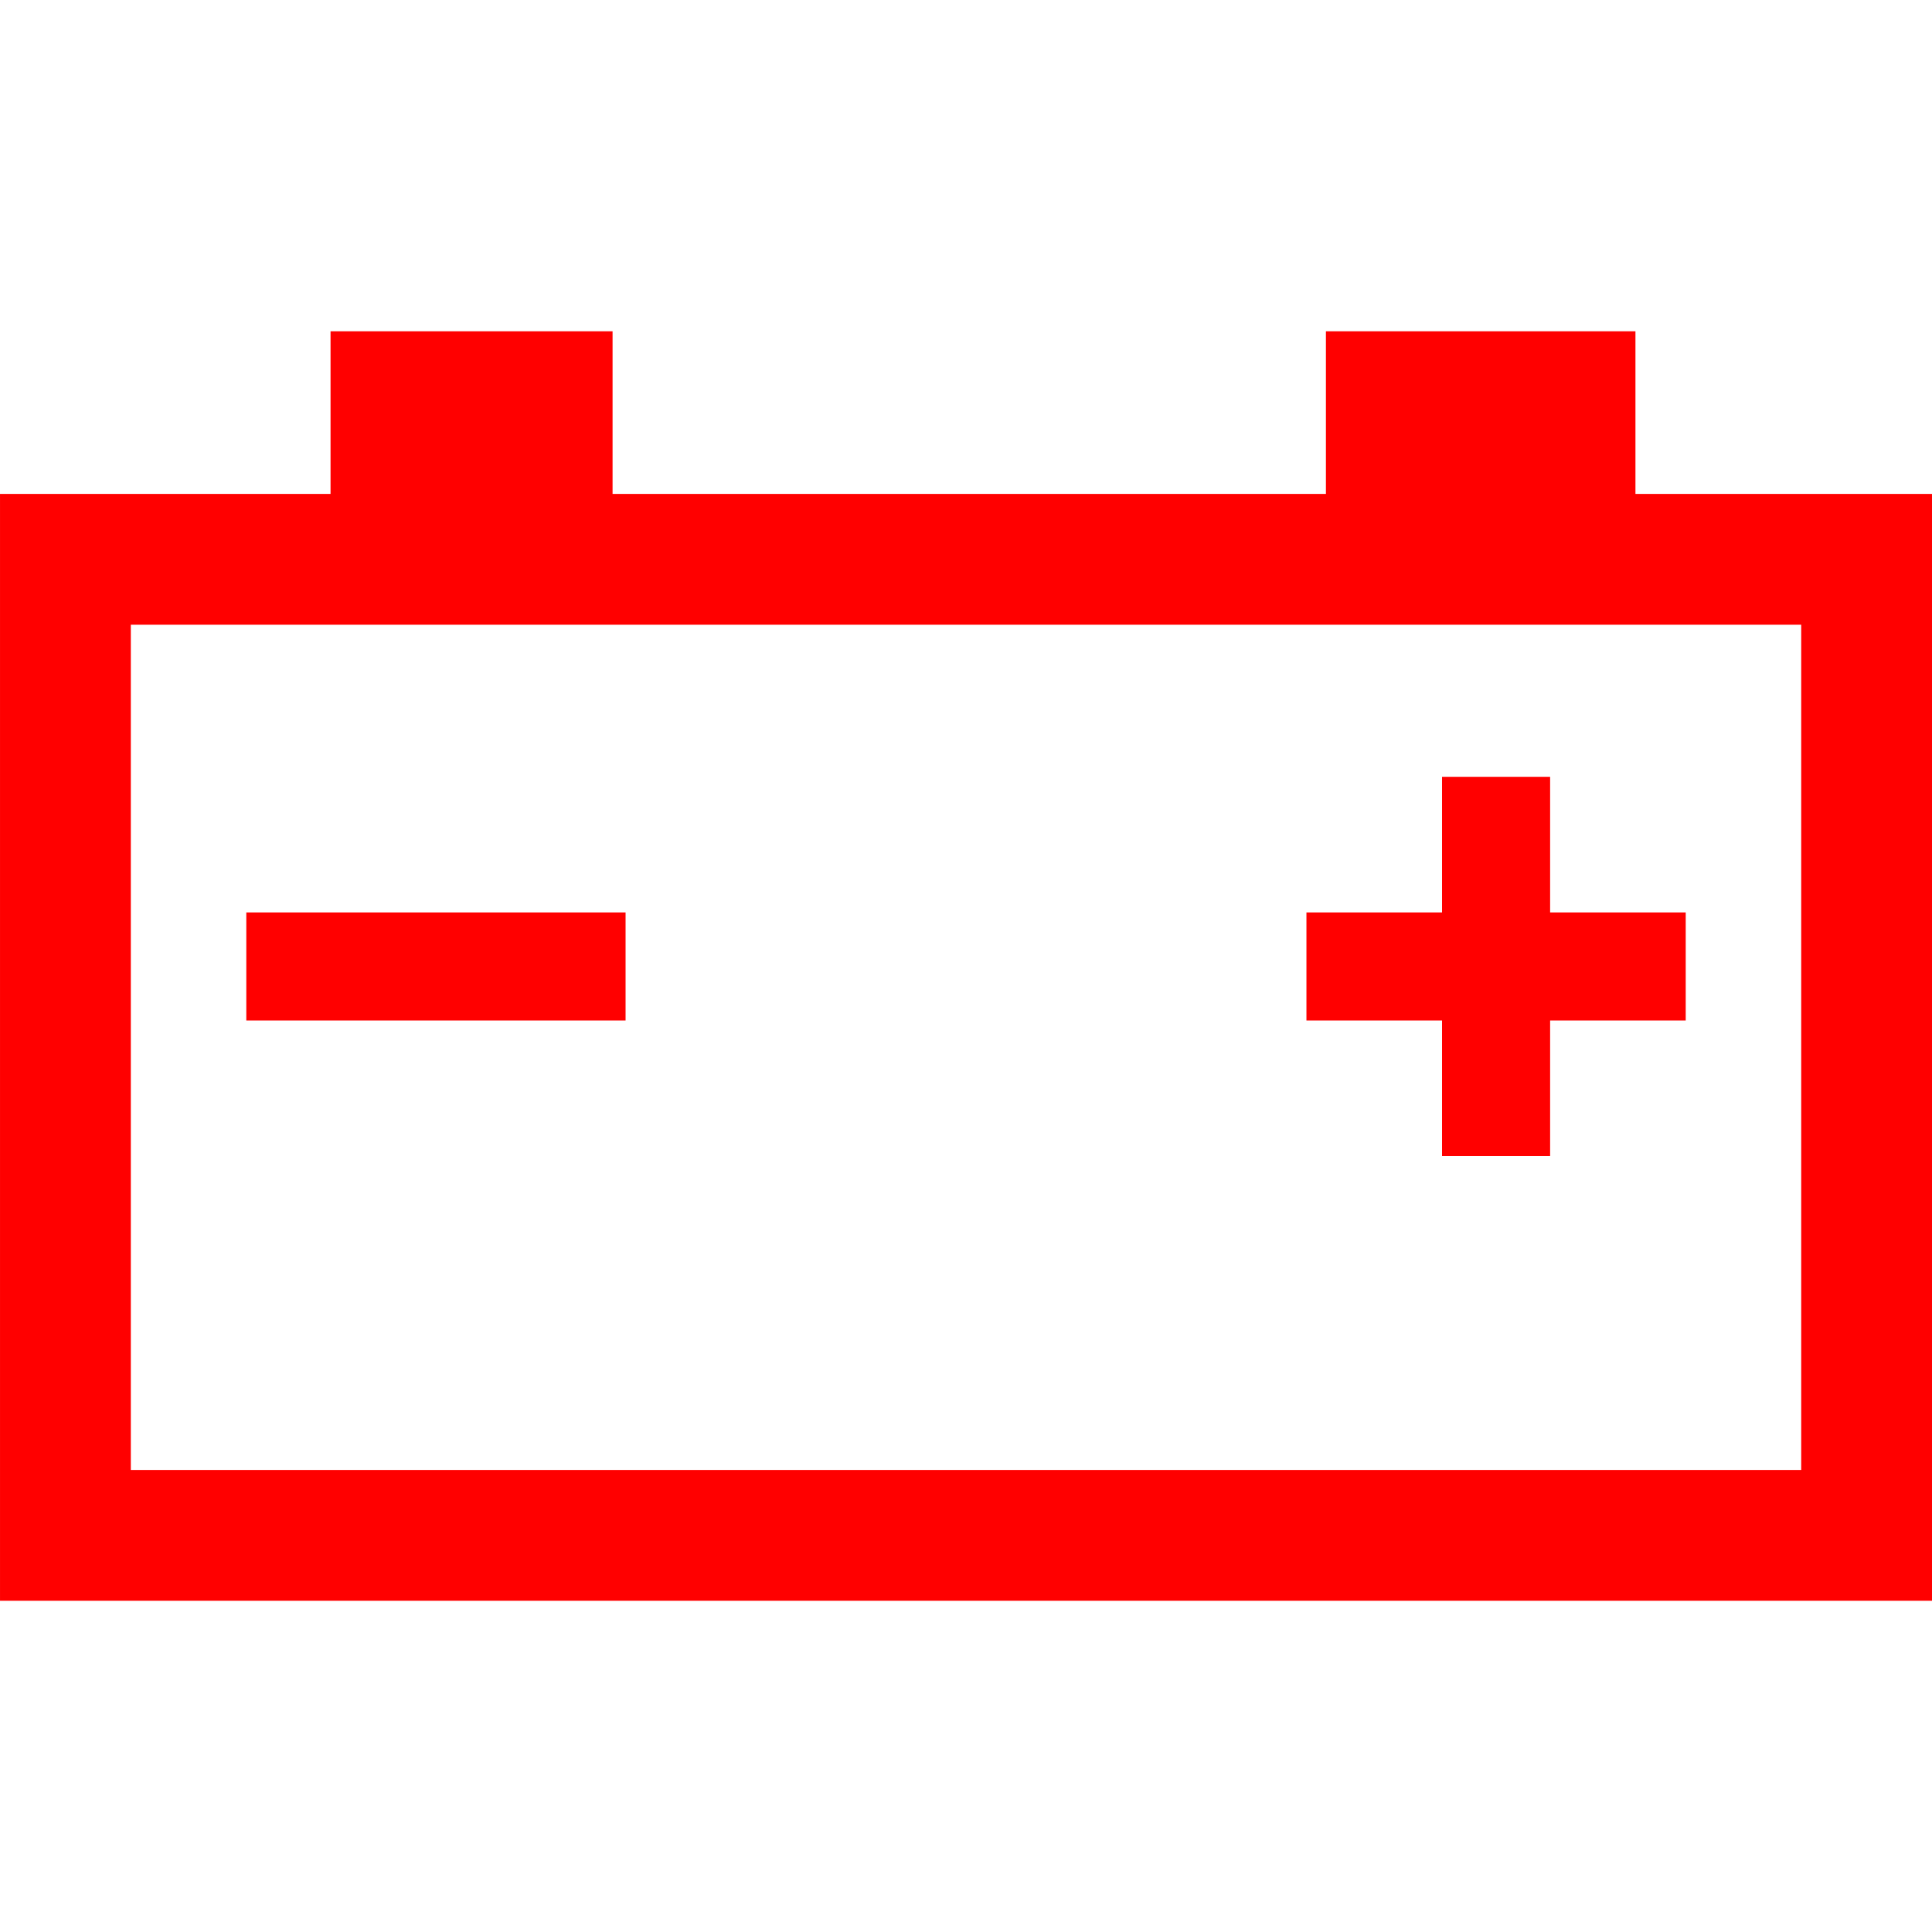
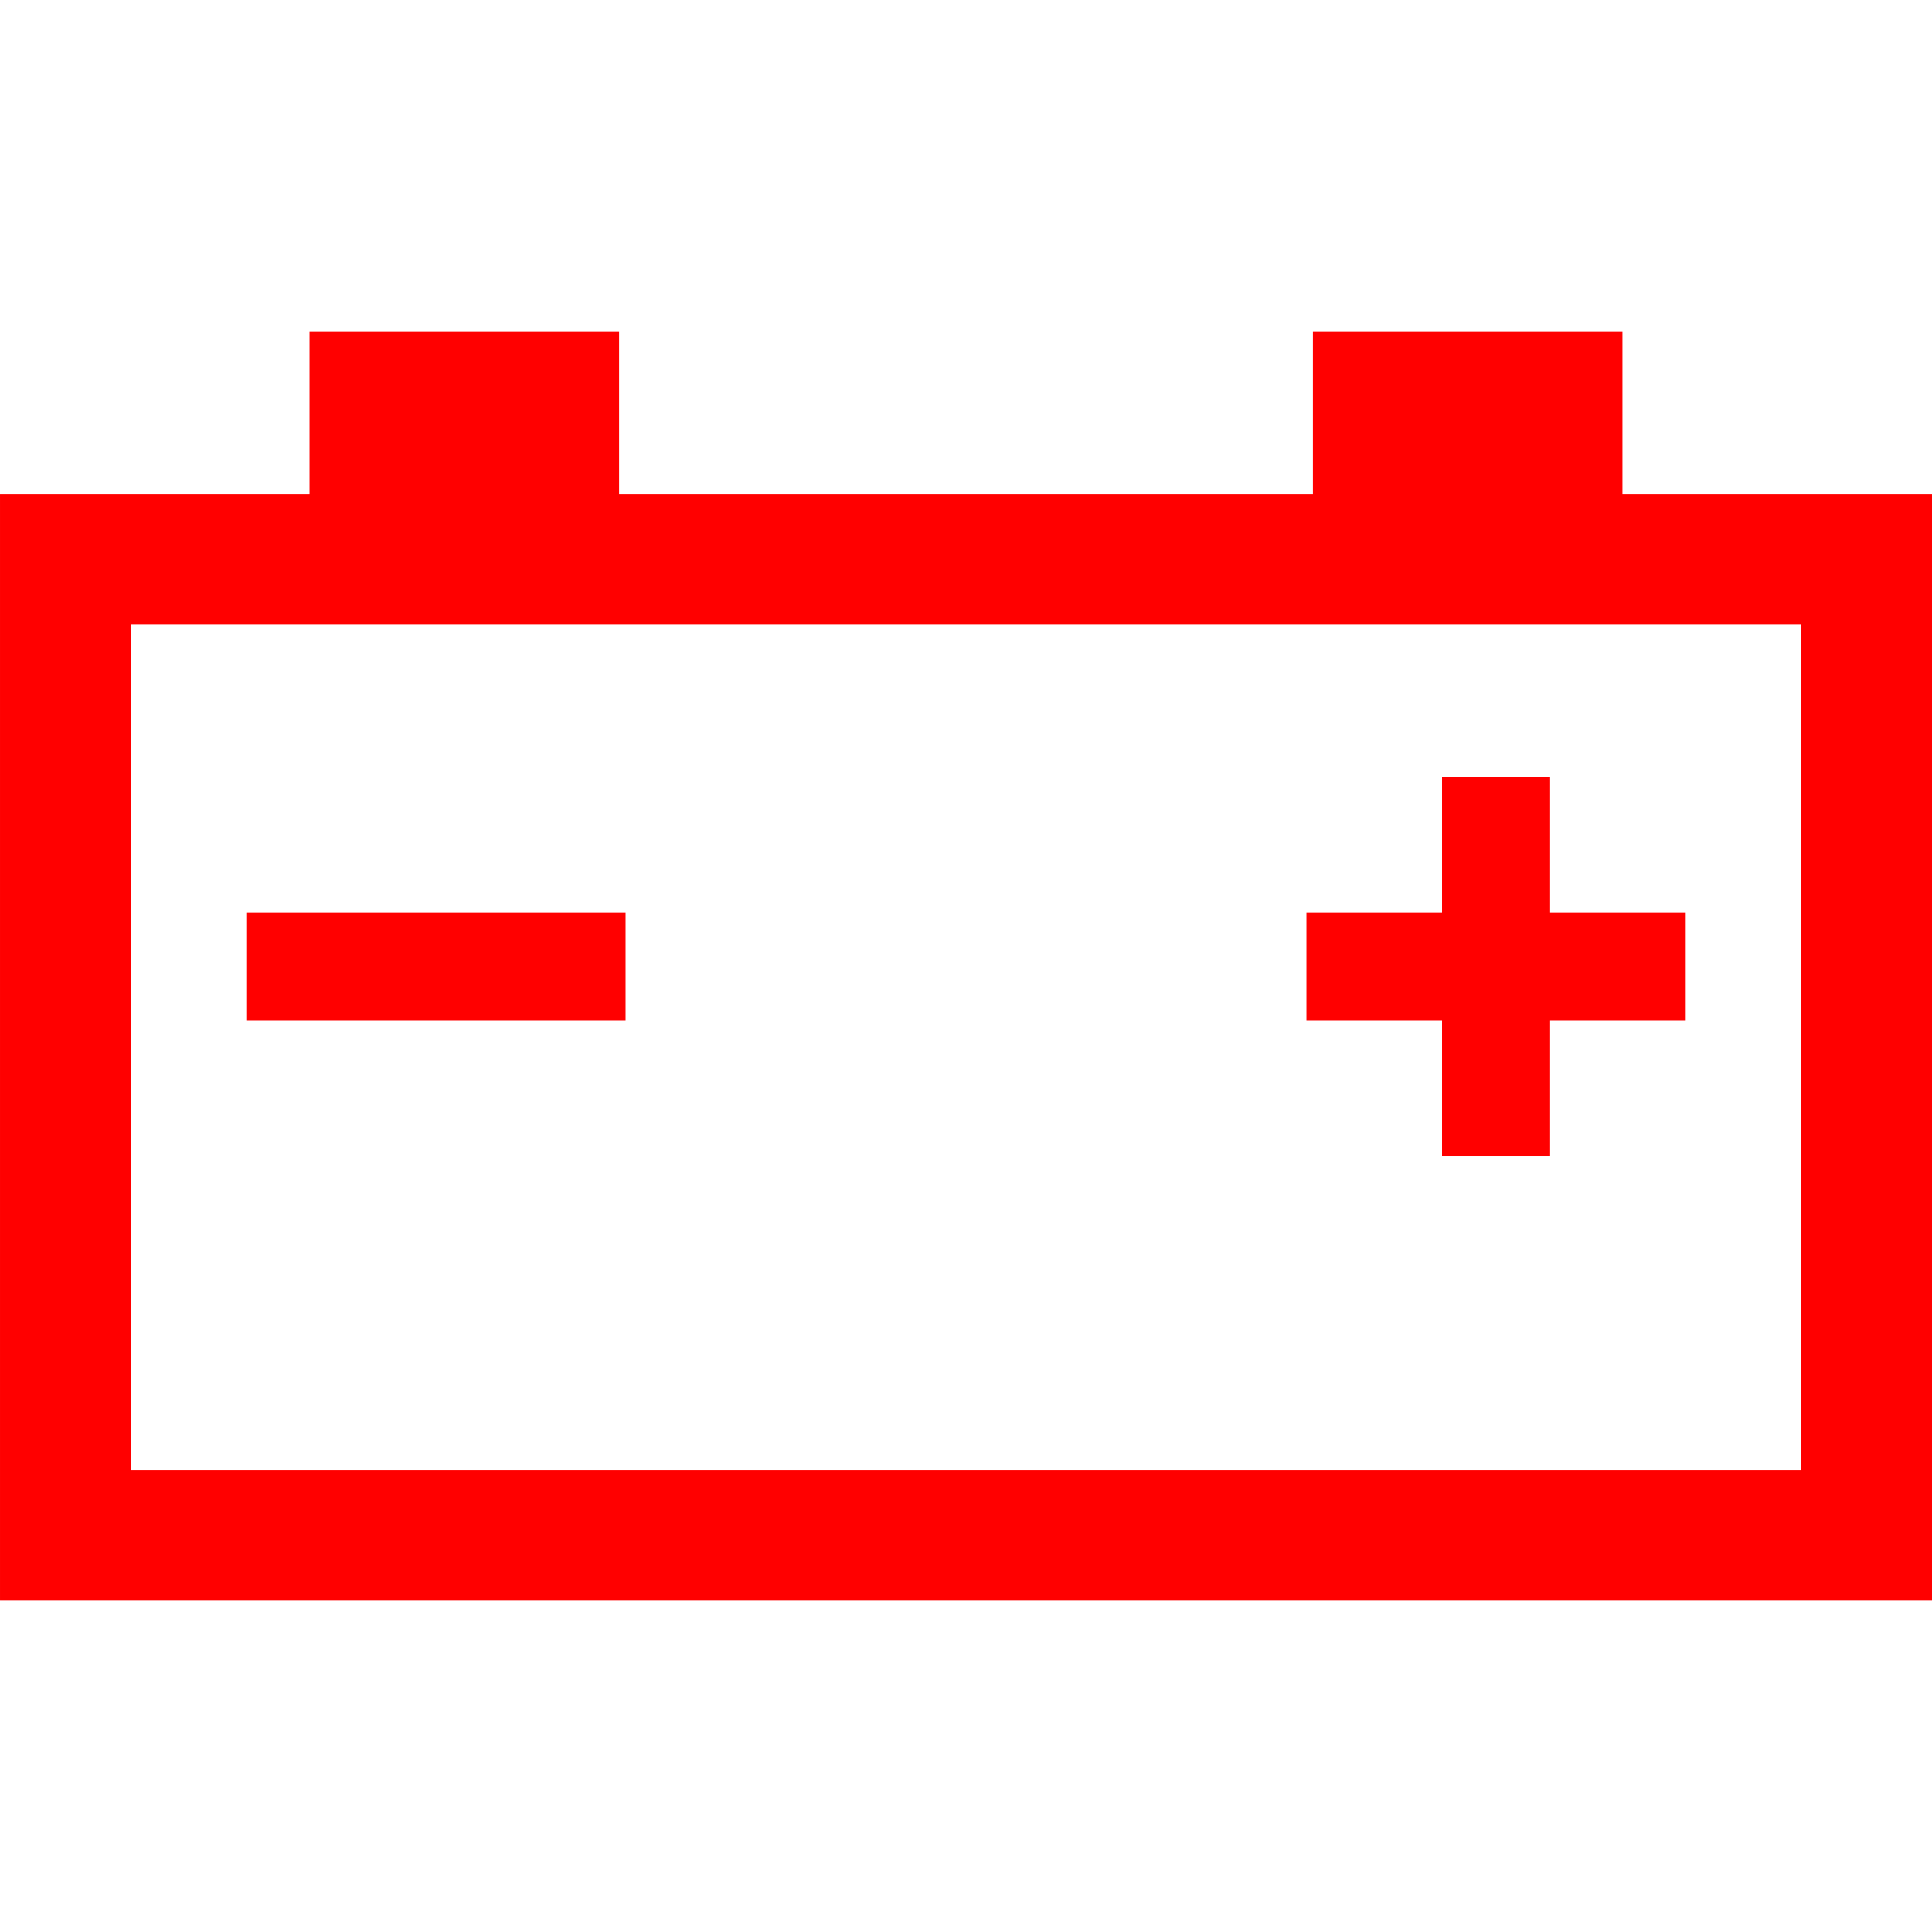
<svg xmlns="http://www.w3.org/2000/svg" width="48mm" height="48mm" viewBox="0 0 48 48" version="1.1" id="svg5" xml:space="preserve">
  <defs id="defs2">
    <clipPath clipPathUnits="userSpaceOnUse" id="clipPath1806">
      <circle style="display:none;fill:#ffaaaa;stroke:none;stroke-width:0.663;stroke-linejoin:round" id="circle1808" cx="105" cy="148.5" r="15" />
    </clipPath>
    <clipPath clipPathUnits="userSpaceOnUse" id="clipPath1967">
      <circle style="display:none;fill:#e3dbdb;stroke:none;stroke-width:0.929;stroke-linejoin:round" id="circle1969" cx="35.586" cy="129.658" r="21" />
    </clipPath>
    <clipPath clipPathUnits="userSpaceOnUse" id="clipPath1967-5">
      <circle style="display:none;fill:#e3dbdb;stroke:none;stroke-width:0.929;stroke-linejoin:round" id="circle1969-4" cx="35.586" cy="129.658" r="21" />
      <path id="lpe_path-effect1971-7" style="fill:#e3dbdb;stroke:none;stroke-width:0.929;stroke-linejoin:round" class="powerclip" d="m 30.586,107.687 h 34 v 43.941 h -34 z m 26,21.971 a 21,21 0 0 0 -21,-21 21,21 0 0 0 -21,21 21,21 0 0 0 21,21 21,21 0 0 0 21,-21 z" />
    </clipPath>
    <clipPath clipPathUnits="userSpaceOnUse" id="clipath_lpe_path-effect1971-0">
      <circle style="display:none;fill:#e3dbdb;stroke:none;stroke-width:0.929;stroke-linejoin:round" id="circle2069" cx="35.586" cy="129.658" r="21" />
    </clipPath>
-     <clipPath clipPathUnits="userSpaceOnUse" id="clipPath1011">
-       <path id="lpe_path-effect1015" style="fill:#800080;stroke-width:0.829;stroke-linejoin:round" class="powerclip" d="M 73.801,119.209 H 131.801 v 37.5 H 73.801 Z m 8.25,8.25 v 21 H 123.551 v -21 z" />
-     </clipPath>
  </defs>
  <g id="layer1" transform="translate(-78.8007,-115.7086)">
-     <g id="g1242" transform="translate(-8.55e-5,3.770485)">
-       <path id="rect917" clip-path="url(#clipPath1011)" style="fill:#ff0000;stroke-width:1.02;stroke-linejoin:round" d="m 87.013,120.168 v 4.041 h -8.212 v 27.5 h 48 v -27.5 h -7.368 v -4.041 h -7.69 v 4.041 H 94.02 v -4.041 z" />
-       <rect style="fill:#ff0000;stroke-width:1;stroke-linejoin:round" id="rect1072" width="9.423" height="2.685" x="84.92" y="134.607" />
-       <rect style="fill:#ff0000;stroke-width:1;stroke-linejoin:round" id="rect1072-6" width="9.423" height="2.685" x="111.259" y="134.607" />
-       <rect style="fill:#ff0000;stroke-width:1;stroke-linejoin:round" id="rect1072-6-1" width="9.423" height="2.685" x="131.238" y="-117.313" transform="rotate(90)" />
-     </g>
+     <path id="rect917" clip-path="none" style="fill:#ff0000;stroke-width:1.02;stroke-linejoin:round" d="M 86.491 120.168 L 86.491 124.209 L 78.801 124.209 L 78.801 151.708 L 126.801 151.708 L 126.801 124.209 L 119.11 124.209 L 119.11 120.168 L 111.42 120.168 L 111.42 124.209 L 94.182 124.209 L 94.182 120.168 L 86.491 120.168 z M 82.051 127.459 L 123.551 127.459 L 123.551 148.458 L 82.051 148.458 L 82.051 127.459 z " transform="translate(-8.55e-5,3.770485)" />
+     <rect style="fill:#ff0000;stroke-width:1;stroke-linejoin:round" id="rect1072" width="9.423" height="2.685" x="84.92" y="138.377" />
+     <rect style="fill:#ff0000;stroke-width:1;stroke-linejoin:round" id="rect1072-6" width="9.423" height="2.685" x="111.259" y="138.377" />
+     <rect style="fill:#ff0000;stroke-width:1;stroke-linejoin:round" id="rect1072-6-1" width="9.423" height="2.685" x="135.009" y="-117.313" transform="rotate(90)" />
  </g>
</svg>
